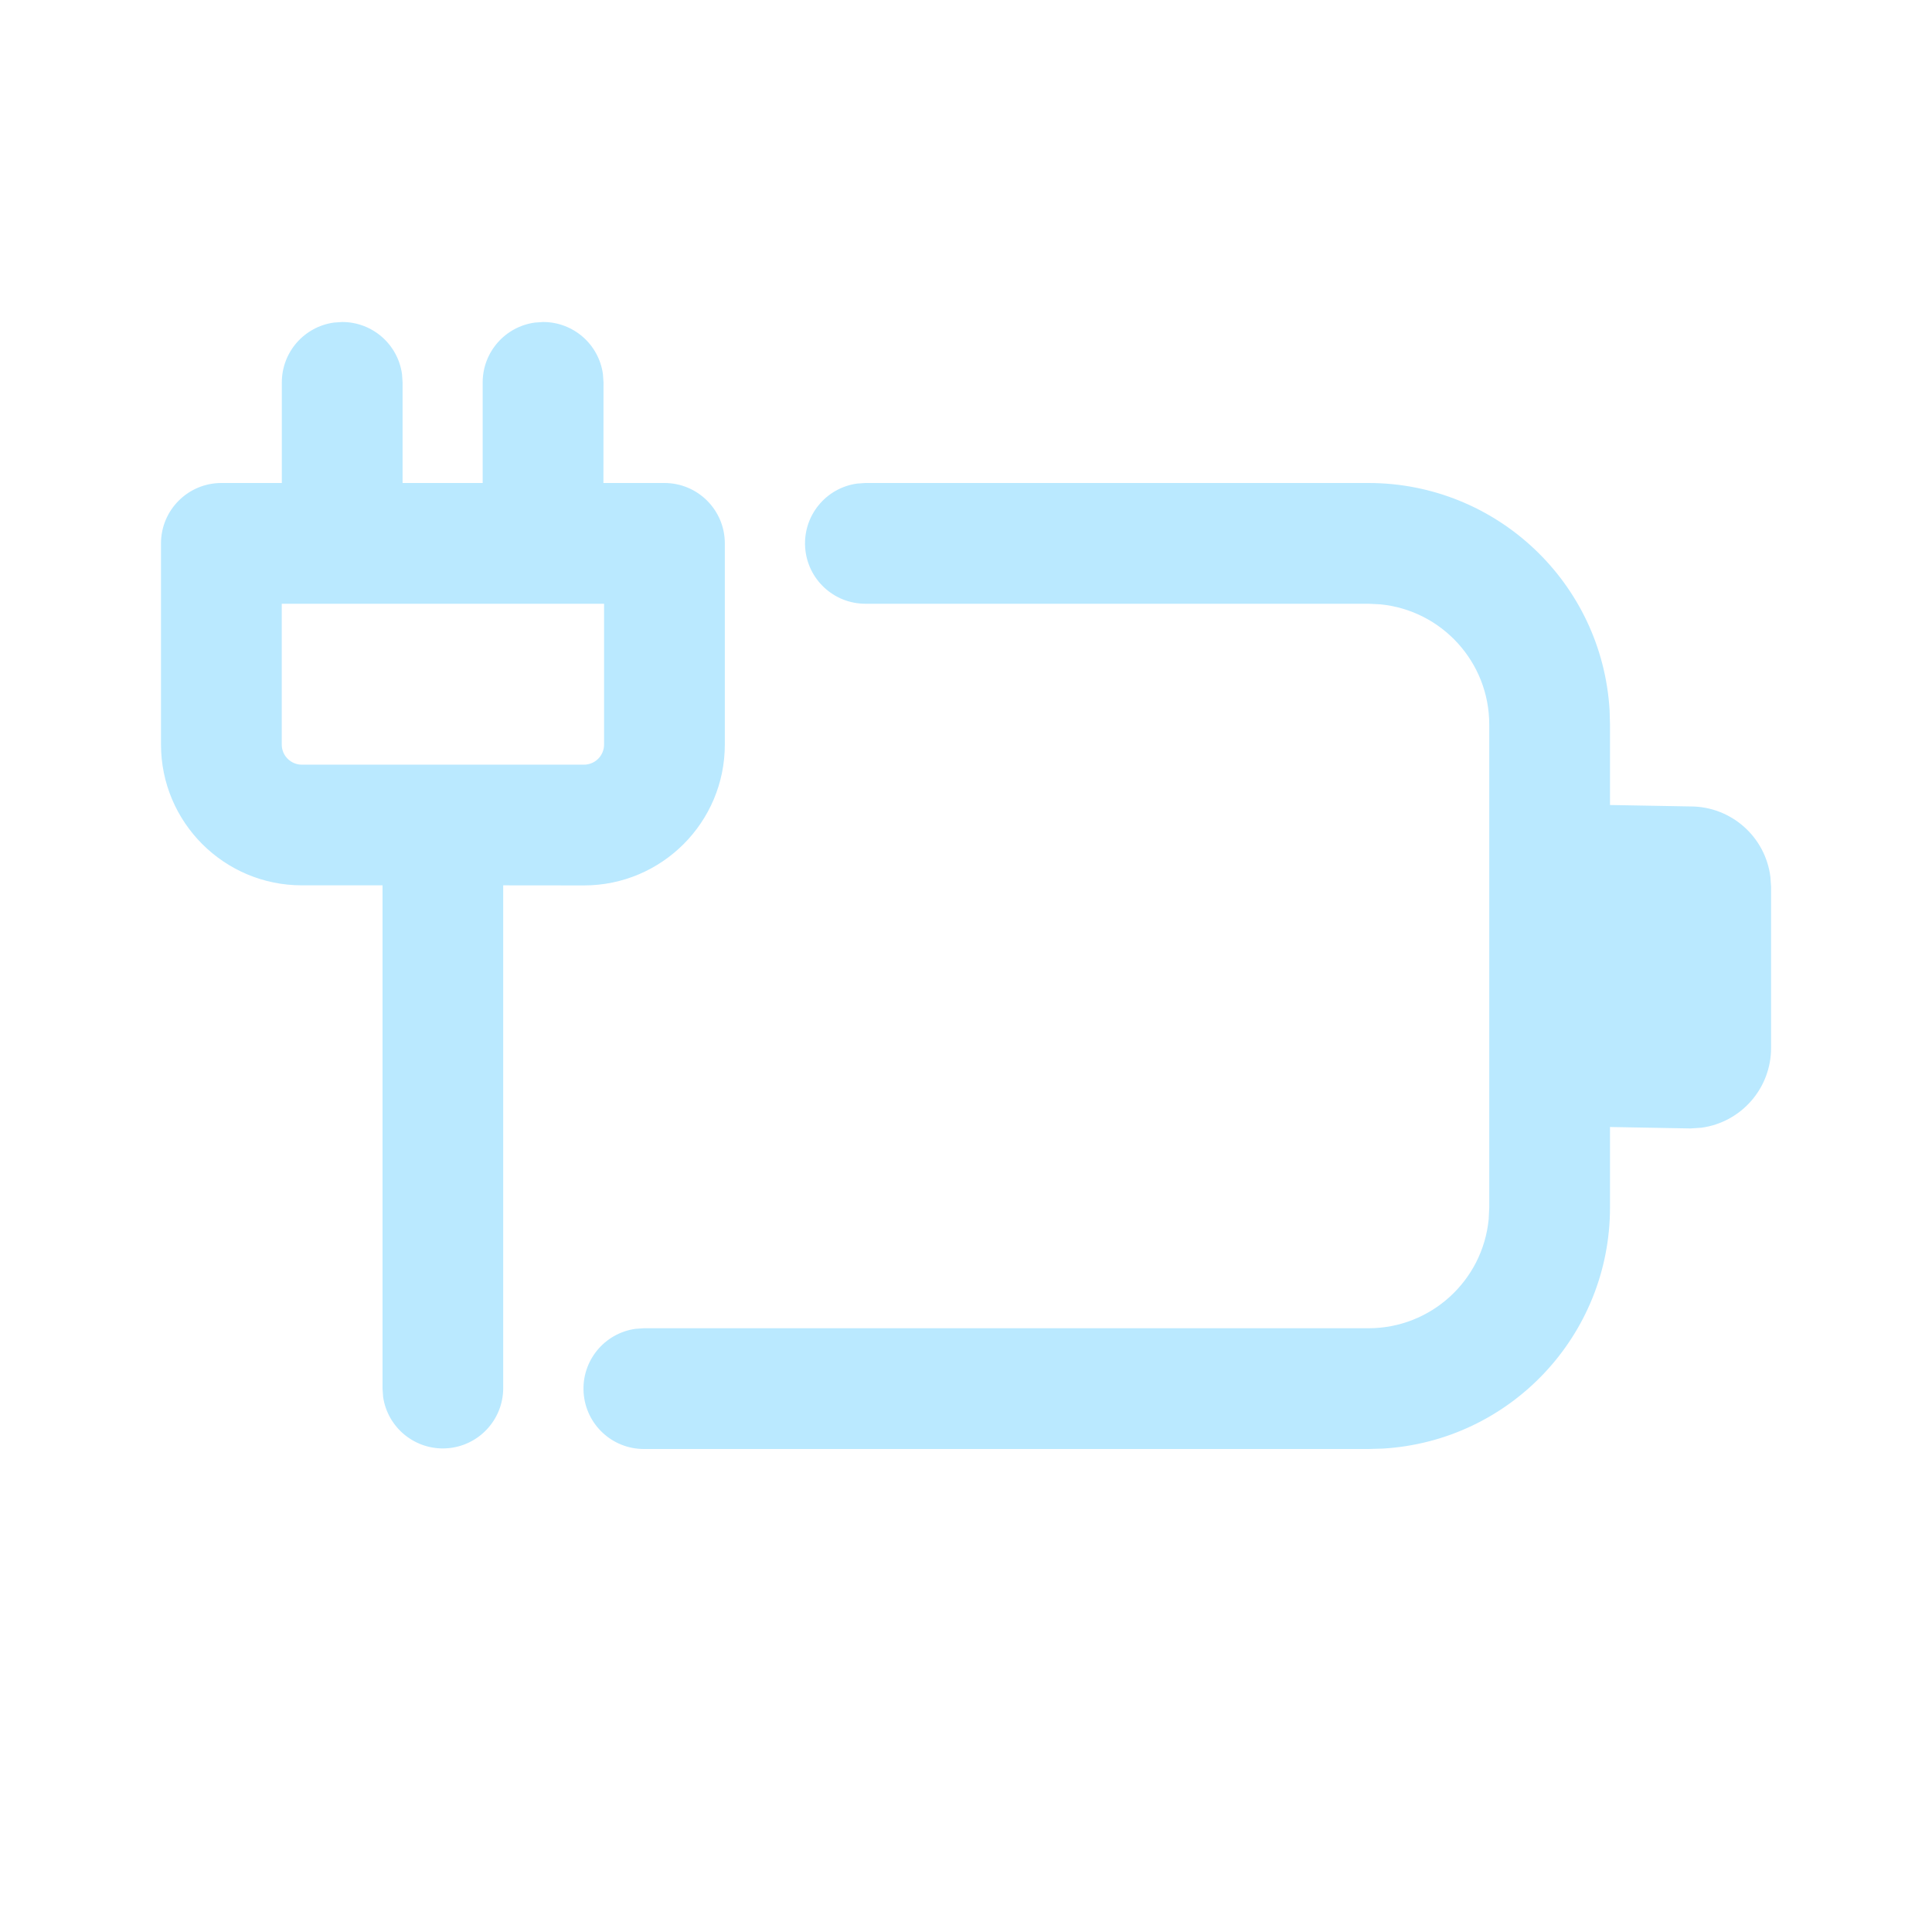
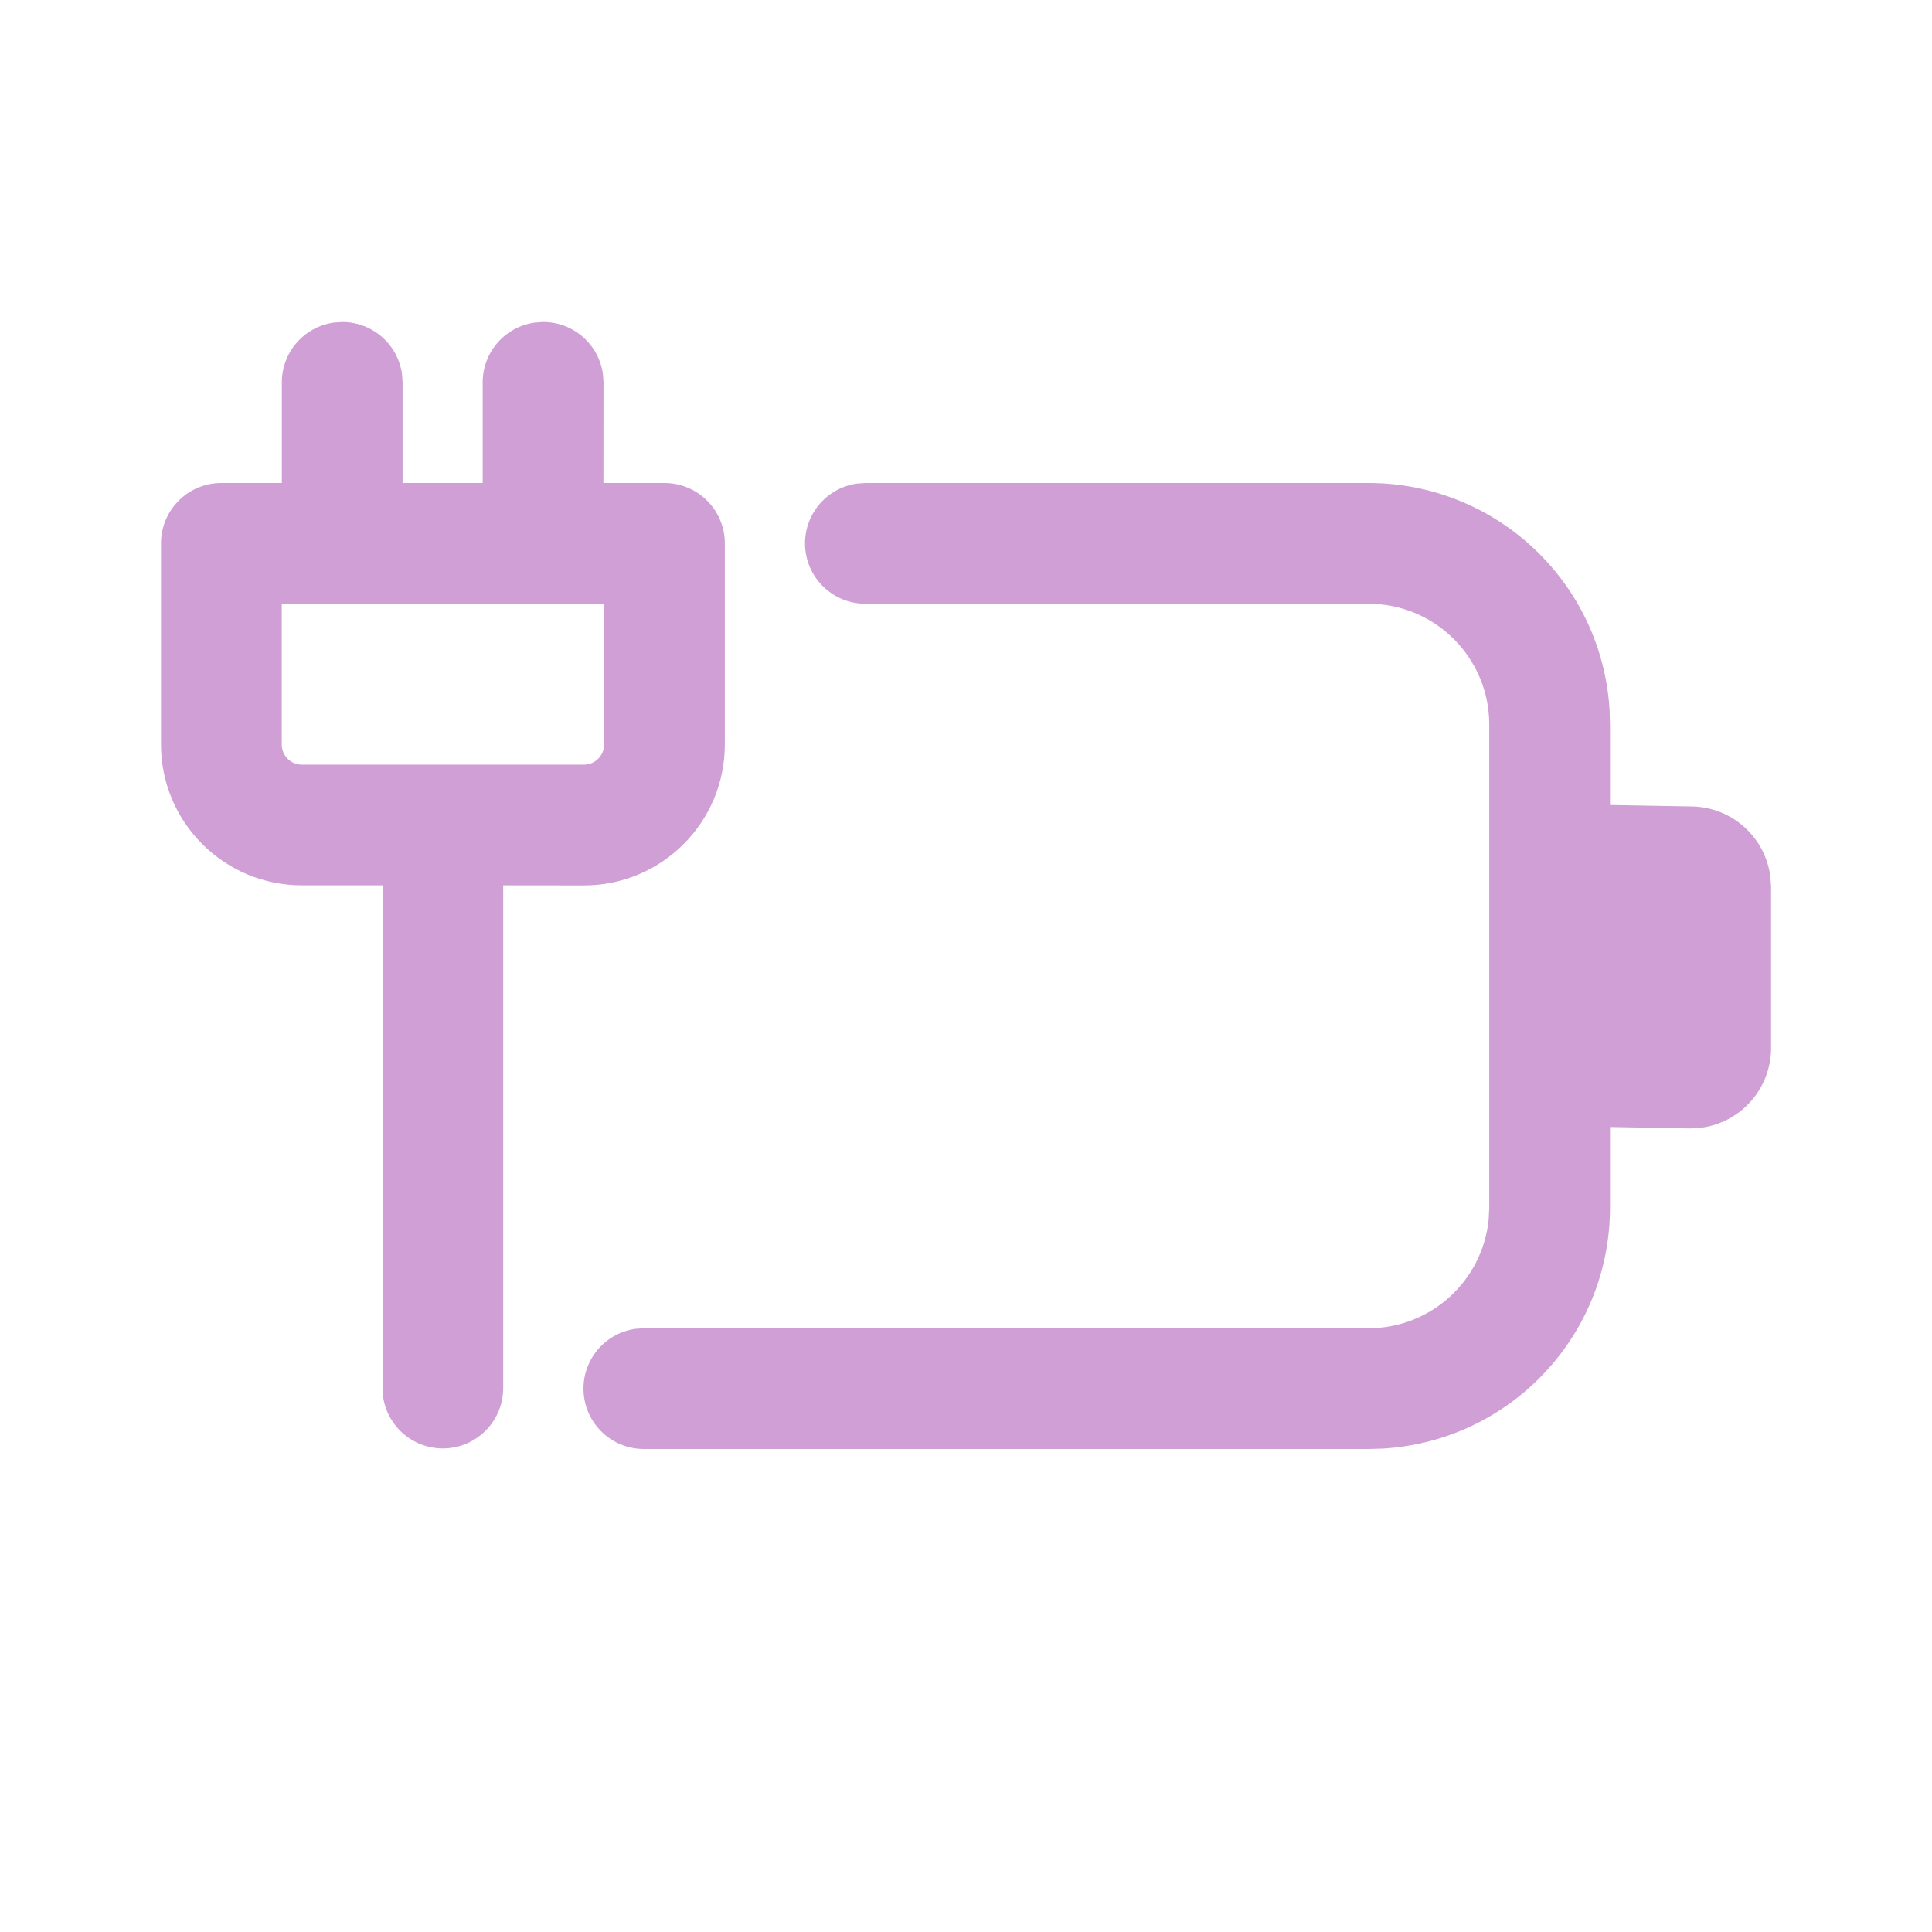
<svg xmlns="http://www.w3.org/2000/svg" width="24" height="24" fill="none" viewBox="0 0 24 24">
-   <path d="M10.75 6H17a3 3 0 0 1 2.995 2.824L20 9v1l1 .018a1 1 0 0 1 .993.879l.008.12v2a1 1 0 0 1-.866.992l-.134.009L20 14v1a3 3 0 0 1-2.824 2.995L17 18H7.998a.75.75 0 0 1-.102-1.493l.102-.007H17a1.5 1.5 0 0 0 1.493-1.355L18.5 15V9a1.5 1.5 0 0 0-1.355-1.493L17 7.5h-6.25a.75.75 0 0 1-.102-1.493L10.75 6H17h-6.25Zm-4.499 4.998v6.252a.75.75 0 0 1-1.492.102l-.007-.102v-6.252H3.75A1.75 1.75 0 0 1 2 9.249V6.75A.75.75 0 0 1 2.75 6h.751V4.75a.75.75 0 0 1 .648-.743L4.251 4a.75.75 0 0 1 .743.648l.007.102V6h.995V4.75a.75.75 0 0 1 .65-.743l.1-.007a.75.75 0 0 1 .744.648l.007.102L7.496 6h.758a.75.75 0 0 1 .75.75v2.499a1.75 1.75 0 0 1-1.75 1.75l-1.003-.001v6.252-6.252ZM7.504 7.5H3.5v1.749c0 .138.112.25.25.25h3.504a.25.25 0 0 0 .25-.25V7.5Z" fill="#bae9ff" />
+   <path d="M10.75 6H17a3 3 0 0 1 2.995 2.824L20 9v1l1 .018a1 1 0 0 1 .993.879l.008.12v2a1 1 0 0 1-.866.992l-.134.009L20 14v1a3 3 0 0 1-2.824 2.995L17 18H7.998a.75.75 0 0 1-.102-1.493l.102-.007H17a1.5 1.5 0 0 0 1.493-1.355L18.5 15V9a1.5 1.5 0 0 0-1.355-1.493L17 7.5h-6.25a.75.75 0 0 1-.102-1.493L10.75 6H17h-6.25Zm-4.499 4.998v6.252a.75.75 0 0 1-1.492.102l-.007-.102v-6.252H3.75A1.75 1.75 0 0 1 2 9.249V6.75A.75.75 0 0 1 2.75 6h.751V4.75a.75.75 0 0 1 .648-.743L4.251 4a.75.75 0 0 1 .743.648l.007.102V6h.995V4.75a.75.75 0 0 1 .65-.743l.1-.007a.75.75 0 0 1 .744.648l.007.102L7.496 6h.758a.75.75 0 0 1 .75.75v2.499a1.75 1.75 0 0 1-1.75 1.75l-1.003-.001v6.252-6.252ZM7.504 7.5H3.5v1.749c0 .138.112.25.25.25h3.504a.25.25 0 0 0 .25-.25V7.5Z" fill="#cf9fd6" />
</svg>
